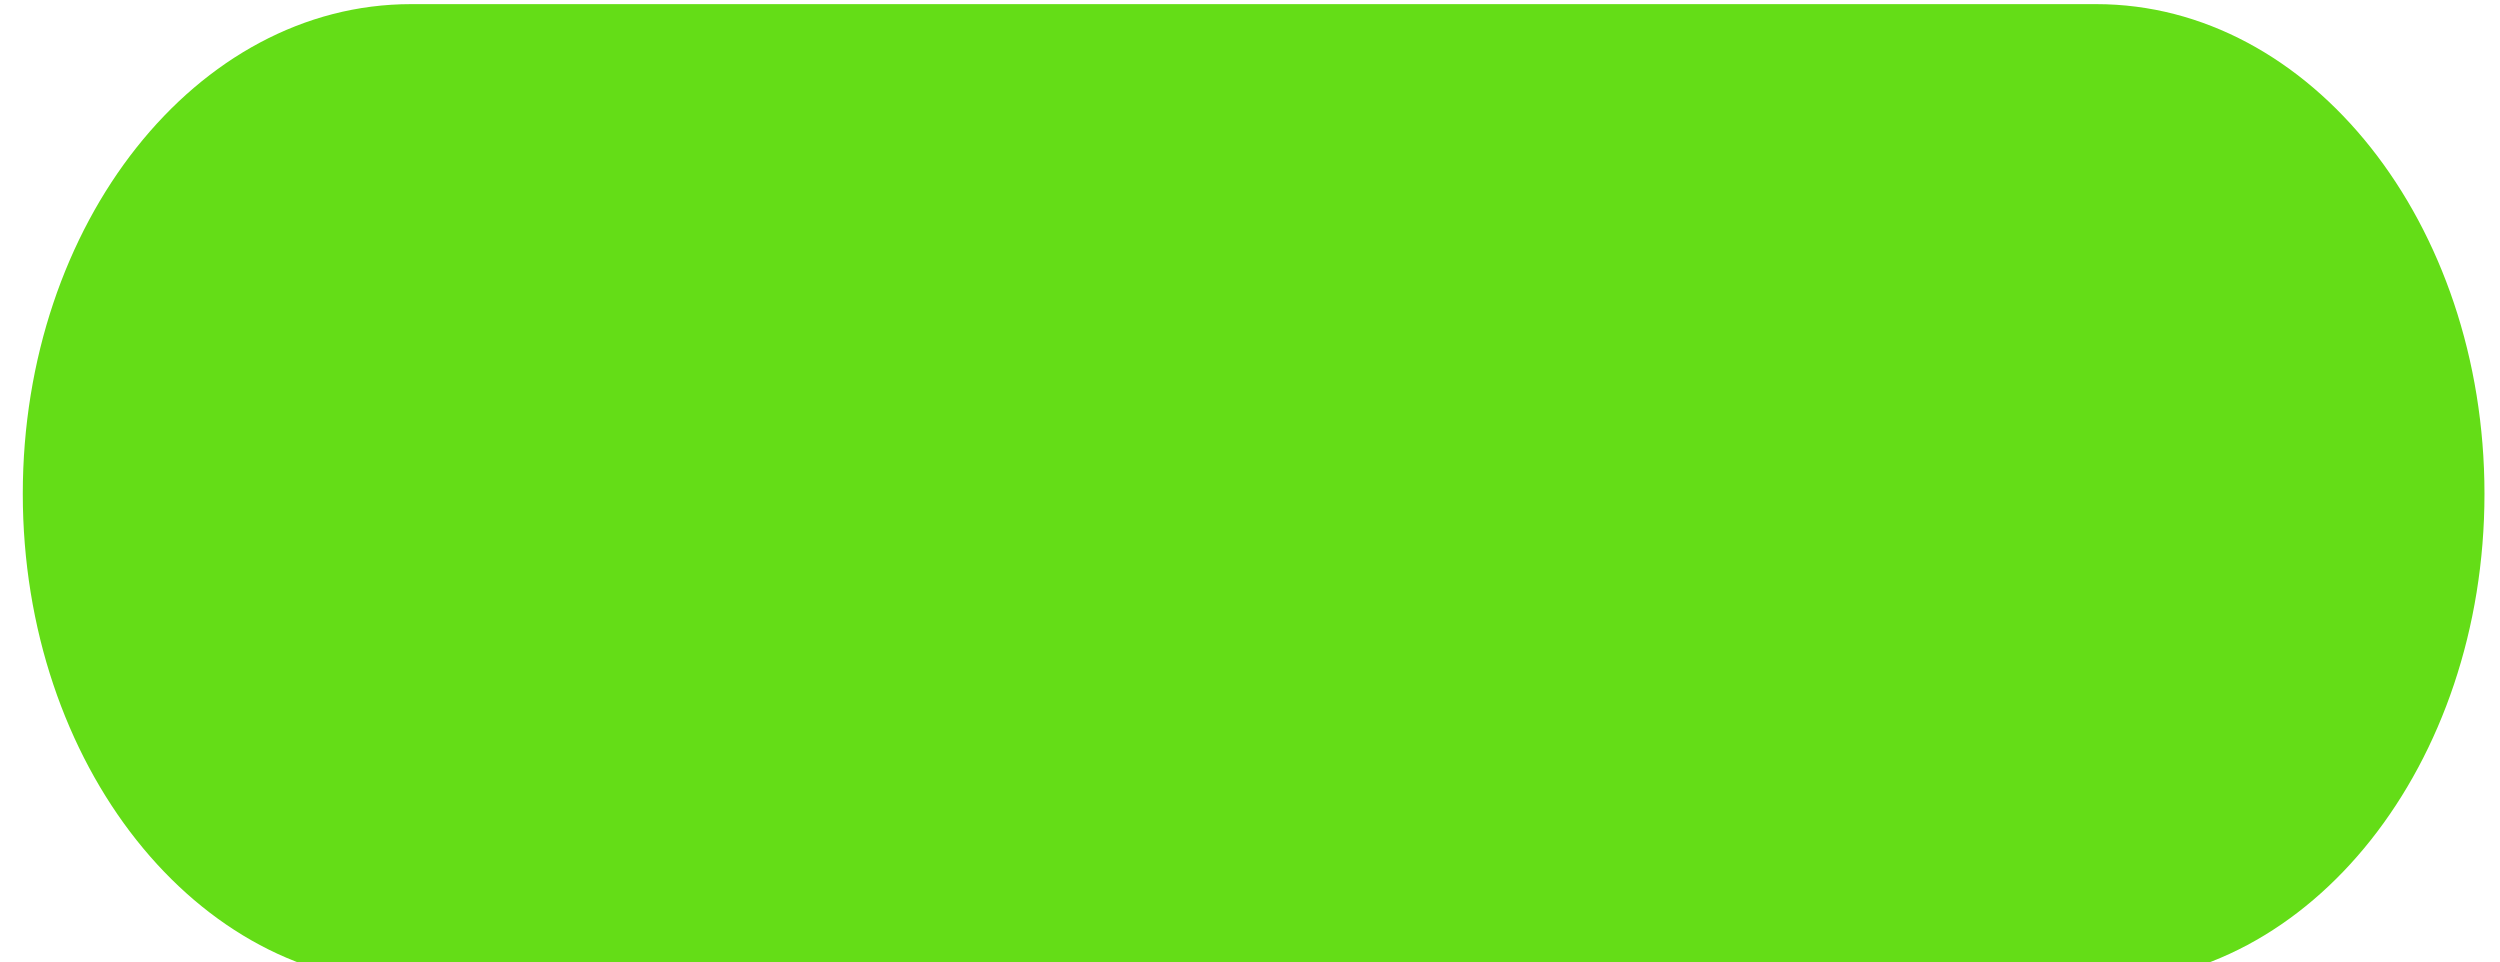
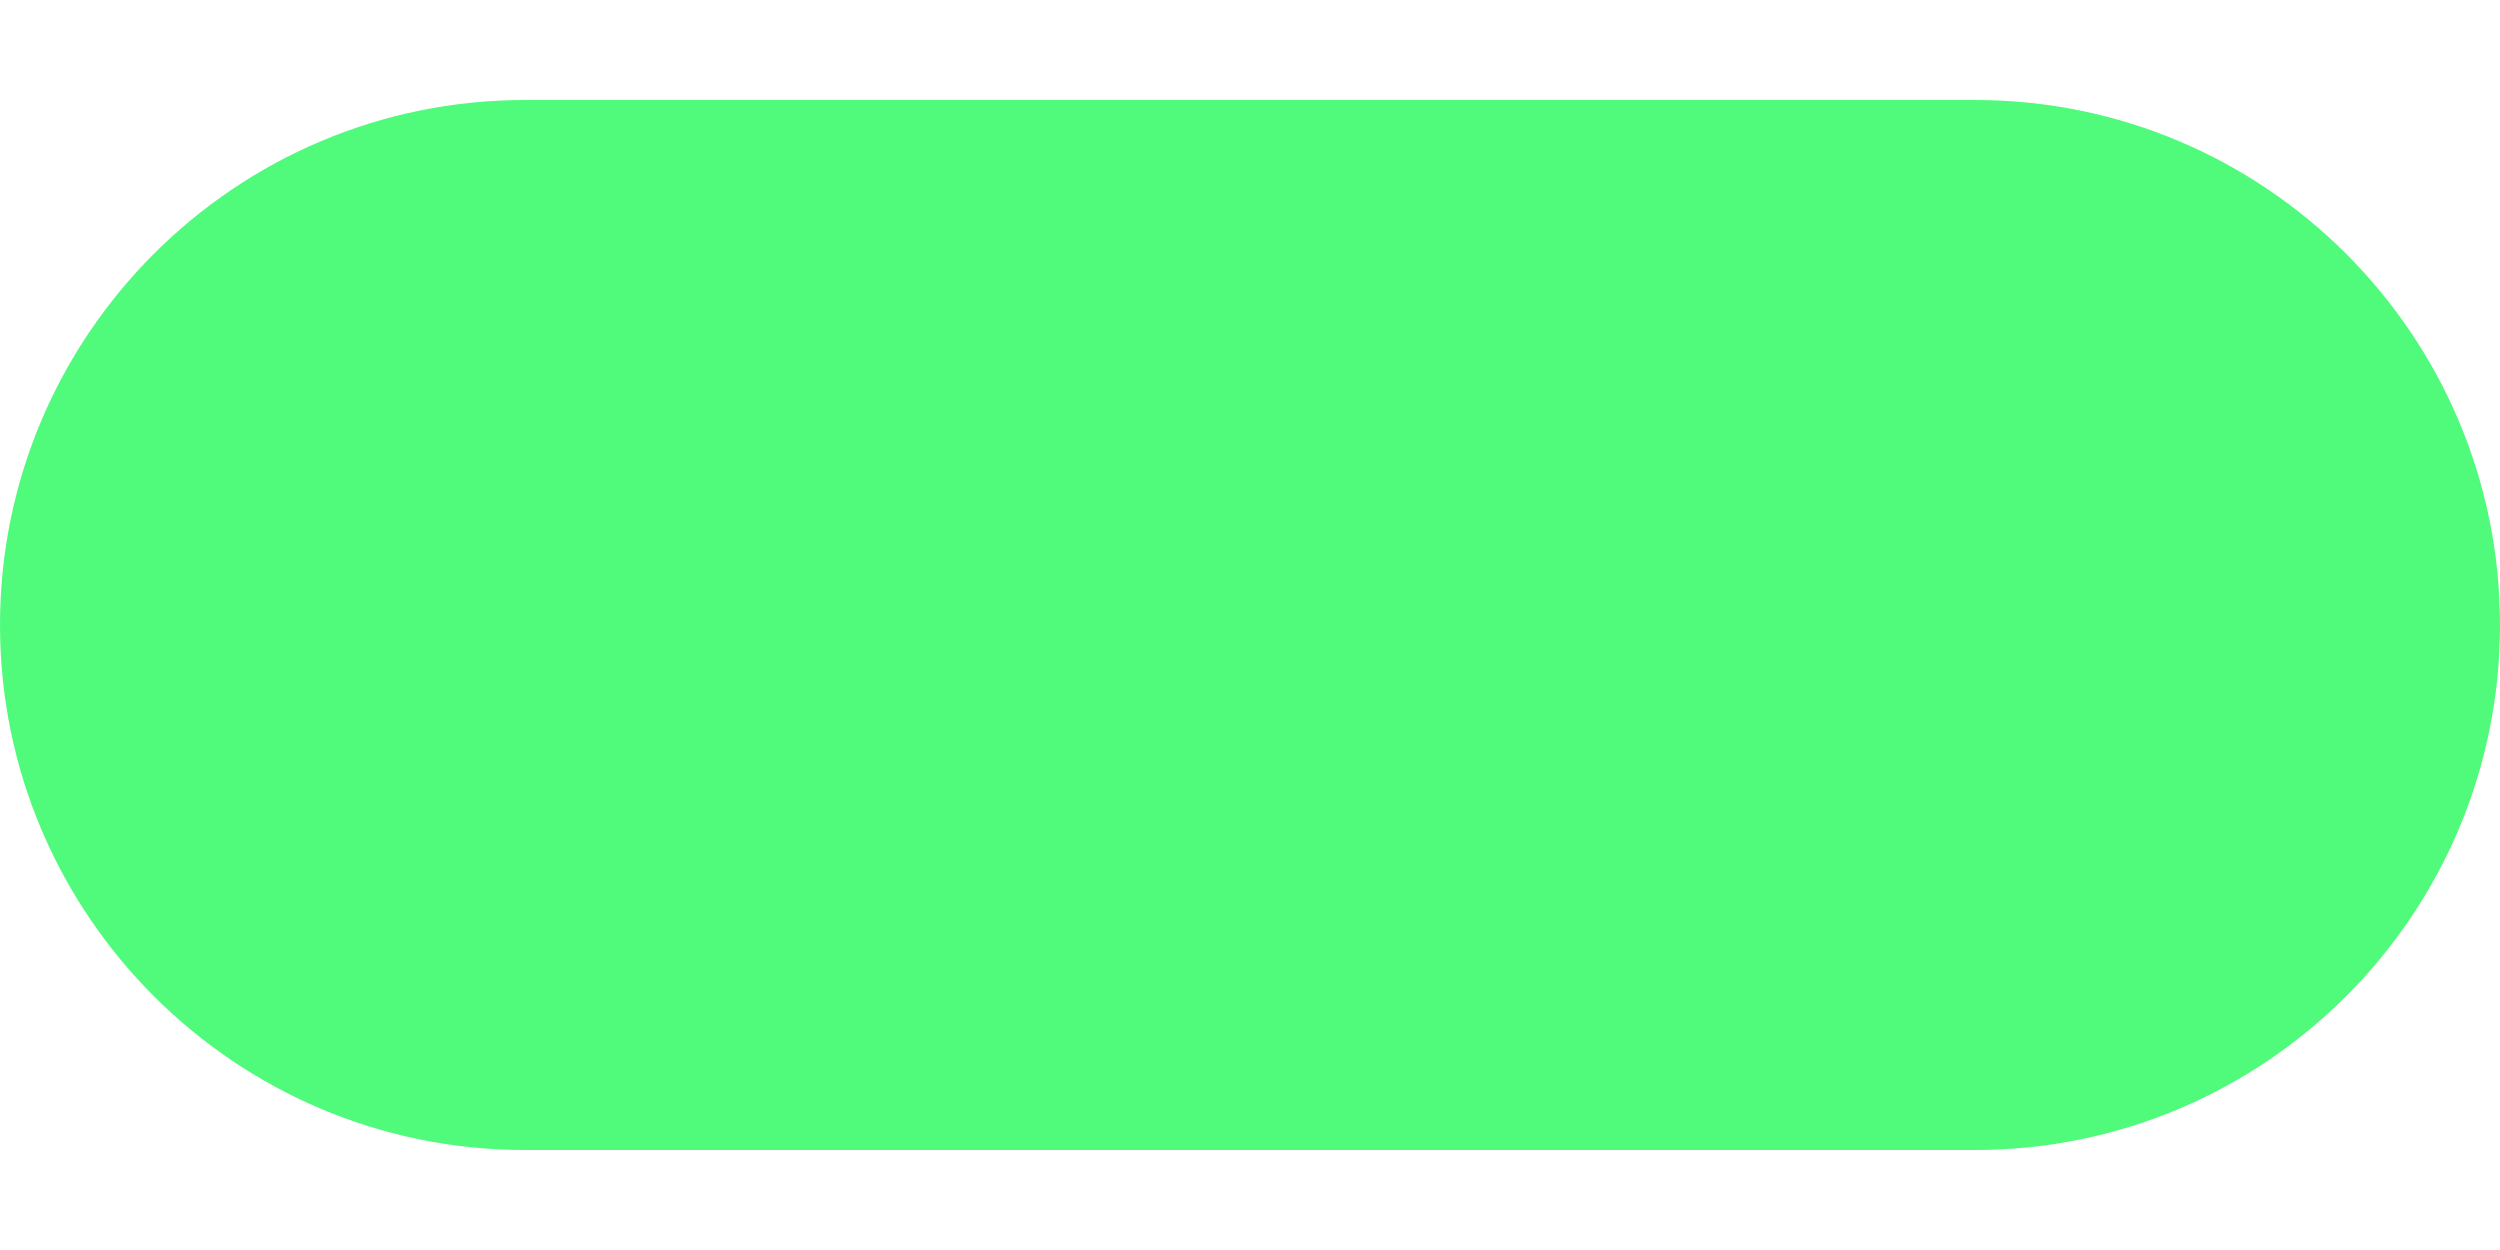
- <svg xmlns="http://www.w3.org/2000/svg" xmlns:xlink="http://www.w3.org/1999/xlink" width="52" height="20" id="svg7539" version="1.1">
-   <defs id="defs7541">
-     <marker orient="auto" refY="0" refX="0" id="Arrow1Lend" style="overflow:visible">
-       <path id="path3813" d="M 0,0 5,-5 -12.5,0 5,5 0,0 Z" style="fill-rule:evenodd;stroke:#000000;stroke-width:1pt" transform="matrix(-0.8,0,0,-0.8,-10,0)" />
-     </marker>
-     <marker orient="auto" refY="0" refX="0" id="Arrow1Lstart" style="overflow:visible">
-       <path id="path3810" d="M 0,0 5,-5 -12.5,0 5,5 0,0 Z" style="fill-rule:evenodd;stroke:#000000;stroke-width:1pt" transform="matrix(0.8,0,0,0.8,10,0)" />
-     </marker>
-     <linearGradient id="linearGradient3837">
-       <stop style="stop-color:#000000;stop-opacity:0.447;" offset="0" id="stop3839" />
-       <stop id="stop3841" offset="0.476" style="stop-color:#000000;stop-opacity:0.275;" />
-       <stop style="stop-color:#000000;stop-opacity:0.255;" offset="0.974" id="stop3843" />
-       <stop style="stop-color:#000000;stop-opacity:0.188;" offset="1" id="stop3845" />
-     </linearGradient>
-     <linearGradient id="linearGradient3819">
-       <stop style="stop-color:#000000;stop-opacity:0.447;" offset="0" id="stop3821" />
-       <stop id="stop3823" offset="0.048" style="stop-color:#000000;stop-opacity:1" />
-       <stop style="stop-color:#000000;stop-opacity:0.255;" offset="0.974" id="stop3825" />
-       <stop style="stop-color:#000000;stop-opacity:0.188;" offset="1" id="stop3827" />
-     </linearGradient>
-     <linearGradient xlink:href="#linearGradient4929-9-0-03-2-2-2-3-9-7-3-7-7-2-6-3-4-7-3-3" id="linearGradient7362" gradientUnits="userSpaceOnUse" gradientTransform="matrix(0.7662338,0,0,1.095238,-297.6493,-420.3883)" x1="617.509" y1="446.545" x2="617.509" y2="457.801" />
-     <linearGradient id="linearGradient4929-9-0-03-2-2-2-3-9-7-3-7-7-2-6-3-4-7-3-3">
-       <stop id="stop4931-7-3-3-9-6-4-6-1-9-5-2-4-0-3-4-8-9-6-8" style="stop-color:#ffffff;stop-opacity:1" offset="0" />
-       <stop id="stop4933-0-1-2-7-9-6-0-7-8-0-4-1-4-6-6-1-0-2-4" style="stop-color:#ffffff;stop-opacity:0" offset="1" />
-     </linearGradient>
-     <linearGradient xlink:href="#linearGradient4695-1-4-3-5-0-6" id="linearGradient7365" gradientUnits="userSpaceOnUse" gradientTransform="matrix(0.2422908,0,0,0.9047619,83.97378,-280.6678)" x1="292.857" y1="211.076" x2="292.857" y2="233.827" />
-     <linearGradient id="linearGradient4695-1-4-3-5-0-6">
-       <stop id="stop4697-9-9-7-0-1-5" style="stop-color:#000000;stop-opacity:0.33;" offset="0" />
-       <stop id="stop4699-5-8-9-0-4-0" style="stop-color:#000000;stop-opacity:0" offset="1" />
-     </linearGradient>
-     <linearGradient id="linearGradient4751-5-4-1-2-9-1-2-3-365-589-154-4-7-64-3-8-6-5-3">
-       <stop id="stop9737-3-0-8-1-8-3-3-0" style="stop-color:#ffffff;stop-opacity:1" offset="0" />
-       <stop id="stop9739-4-8-0-7-48-9-7-7" style="stop-color:#ebebeb;stop-opacity:1" offset="1" />
-     </linearGradient>
-     <linearGradient y2="266.218" x2="257.578" y1="289.329" x1="257.578" gradientTransform="matrix(2.065481,0,0,1.038461,-6.556808,-369.6725)" gradientUnits="userSpaceOnUse" id="linearGradient7810" xlink:href="#linearGradient4751-5-4-1-2-9-1-2-3-365-589-154-4-7-64-3-8-6-5-3" />
-     <linearGradient gradientTransform="matrix(0.4117647,0,0,0.4117647,-2.17647,-3)" gradientUnits="userSpaceOnUse" xlink:href="#linearGradient4215-8-4-7-28" id="linearGradient6387" y2="8.093" x2="38.977" y1="59.968" x1="38.977" />
-     <linearGradient gradientTransform="matrix(0.5135135,0,0,0.5135135,-25.83613,-2.02128)" gradientUnits="userSpaceOnUse" xlink:href="#linearGradient4011-9-9-70-6-4" id="linearGradient6377" y2="44.341" x2="71.204" y1="6.238" x1="71.204" />
-     <linearGradient id="linearGradient4215-8-4-7-28">
-       <stop offset="0" style="stop-color:#bdbdbd;stop-opacity:1;" id="stop4217-1-2-7-5" />
-       <stop offset="1" style="stop-color:#bdbdbd;stop-opacity:1;" id="stop4219-3-4-5-0" />
-     </linearGradient>
-     <linearGradient id="linearGradient4011-9-9-70-6-4">
-       <stop offset="0" style="stop-color:#ffffff;stop-opacity:1" id="stop4013-5-4-3-4-3" />
-       <stop offset="0.508" style="stop-color:#ffffff;stop-opacity:0.235" id="stop4015-1-5-70-6-7" />
-       <stop offset="0.835" style="stop-color:#ffffff;stop-opacity:0.157" id="stop4017-7-0-13-7-0" />
-       <stop offset="1" style="stop-color:#ffffff;stop-opacity:0.392" id="stop4019-1-12-7-5-0" />
-     </linearGradient>
-     <linearGradient xlink:href="#linearGradient27416-1" id="linearGradient3012" gradientUnits="userSpaceOnUse" gradientTransform="matrix(2.785809,0,0,0.9719081,-1785.294,-614.8992)" x1="731.057" y1="654.815" x2="731.057" y2="619.307" />
-     <linearGradient id="linearGradient27416-1">
-       <stop id="stop27420-2" style="stop-color:#55c1ec;stop-opacity:1" offset="0" />
-       <stop id="stop27422-3" style="stop-color:#3689e6;stop-opacity:1" offset="1" />
-     </linearGradient>
-     <linearGradient y2="619.307" x2="731.057" y1="654.815" x1="731.057" gradientTransform="matrix(2.785809,0,0,0.9719081,-1900.78,-706.9847)" gradientUnits="userSpaceOnUse" id="linearGradient6179" xlink:href="#linearGradient27416-1" />
-     <linearGradient id="linearGradient27416-1-7">
-       <stop id="stop27420-2-2" style="stop-color:#55c1ec;stop-opacity:1" offset="0" />
-       <stop id="stop27422-3-0" style="stop-color:#3689e6;stop-opacity:1" offset="1" />
-     </linearGradient>
-     <linearGradient y2="619.307" x2="731.057" y1="654.815" x1="731.057" gradientTransform="matrix(2.785809,0,0,0.9719081,-1783.794,-616.399)" gradientUnits="userSpaceOnUse" id="linearGradient3063" xlink:href="#linearGradient27416-1-7" />
-     <linearGradient xlink:href="#linearGradient3768" id="linearGradient3818" gradientUnits="userSpaceOnUse" x1="8" y1="1" x2="8" y2="14" gradientTransform="matrix(0.8666702,0,0,0.9285741,1.066641,1037.397)" />
-     <linearGradient id="linearGradient3768">
-       <stop id="stop3770" offset="0" style="stop-color:#000000;stop-opacity:0.447;" />
-       <stop style="stop-color:#000000;stop-opacity:0.275;" offset="0.078" id="stop3778" />
-       <stop id="stop3774" offset="0.974" style="stop-color:#000000;stop-opacity:0.255;" />
-       <stop id="stop3776" offset="1" style="stop-color:#000000;stop-opacity:0.188;" />
-     </linearGradient>
-     <linearGradient y2="14" x2="8" y1="1" x1="8" gradientTransform="matrix(0.8666702,0,0,0.9285741,95.06665,-87.96501)" gradientUnits="userSpaceOnUse" id="linearGradient3021" xlink:href="#linearGradient3768" />
-     <linearGradient xlink:href="#linearGradient4215-8-4-7-28" id="linearGradient3816" x1="142" y1="-90" x2="142" y2="-69" gradientUnits="userSpaceOnUse" gradientTransform="matrix(1.003107,0,0,0.6750992,-0.4535751,-26.49162)" />
-     <linearGradient xlink:href="#linearGradient4695-1-4-3-5-0-6" id="linearGradient3897" gradientUnits="userSpaceOnUse" gradientTransform="matrix(0.2422908,0,0,0.9047619,82.47354,-289.1678)" x1="292.857" y1="211.076" x2="292.857" y2="233.827" />
-   </defs>
-   <g id="layer1" transform="translate(-116,88)">
-     <rect ry="10.186" rx="8.075" y="-87.914" x="-167.677" height="20.371" width="51.203" id="rect3137" style="opacity:1;fill:#64dd17;fill-opacity:1;stroke-width:0;stroke-miterlimit:4;stroke-dasharray:none" transform="scale(-1,1)" />
-   </g>
+ <svg xmlns="http://www.w3.org/2000/svg" style="isolation:isolate" viewBox="0 0 50 25" width="50" height="25">
+   <path d="M 10.5 2 L 39.5 2 C 45.295 2 50 6.705 50 12.5 L 50 12.5 C 50 18.295 45.295 23 39.5 23 L 10.5 23 C 4.705 23 0 18.295 0 12.5 L 0 12.5 C 0 6.705 4.705 2 10.5 2 Z" style="stroke:none;fill:#50FA7B;stroke-miterlimit:10;" />
</svg>
